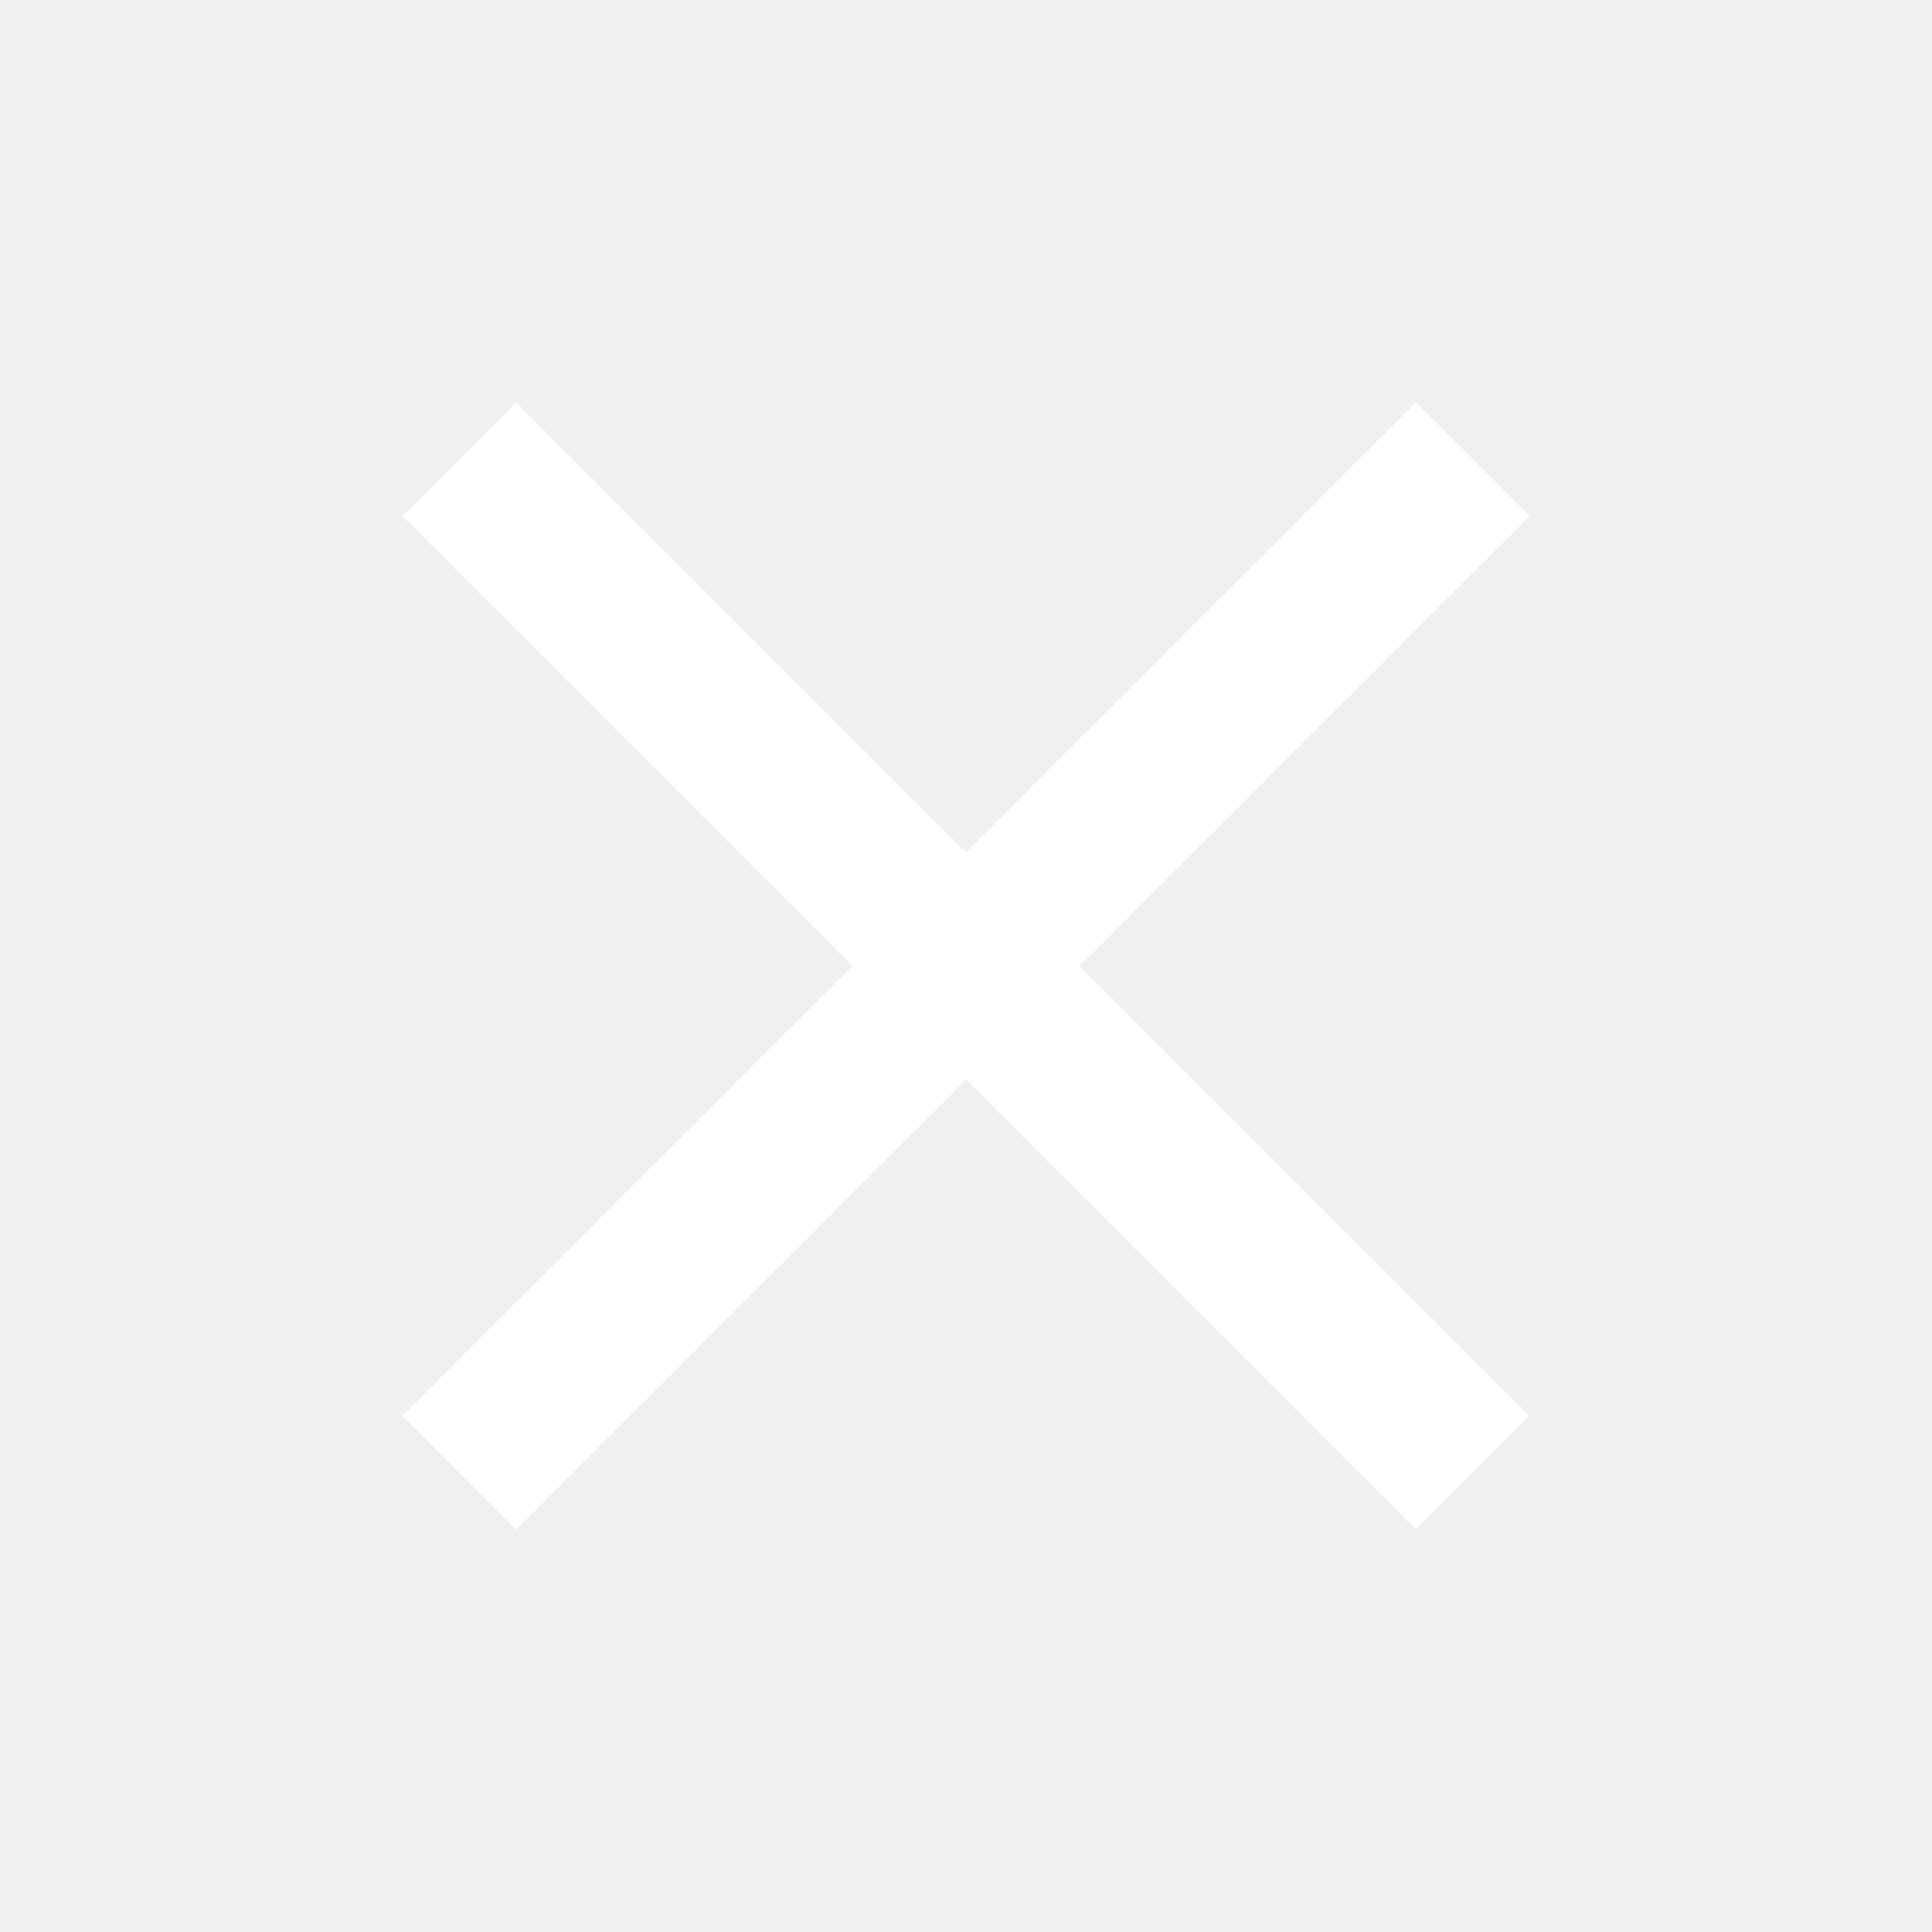
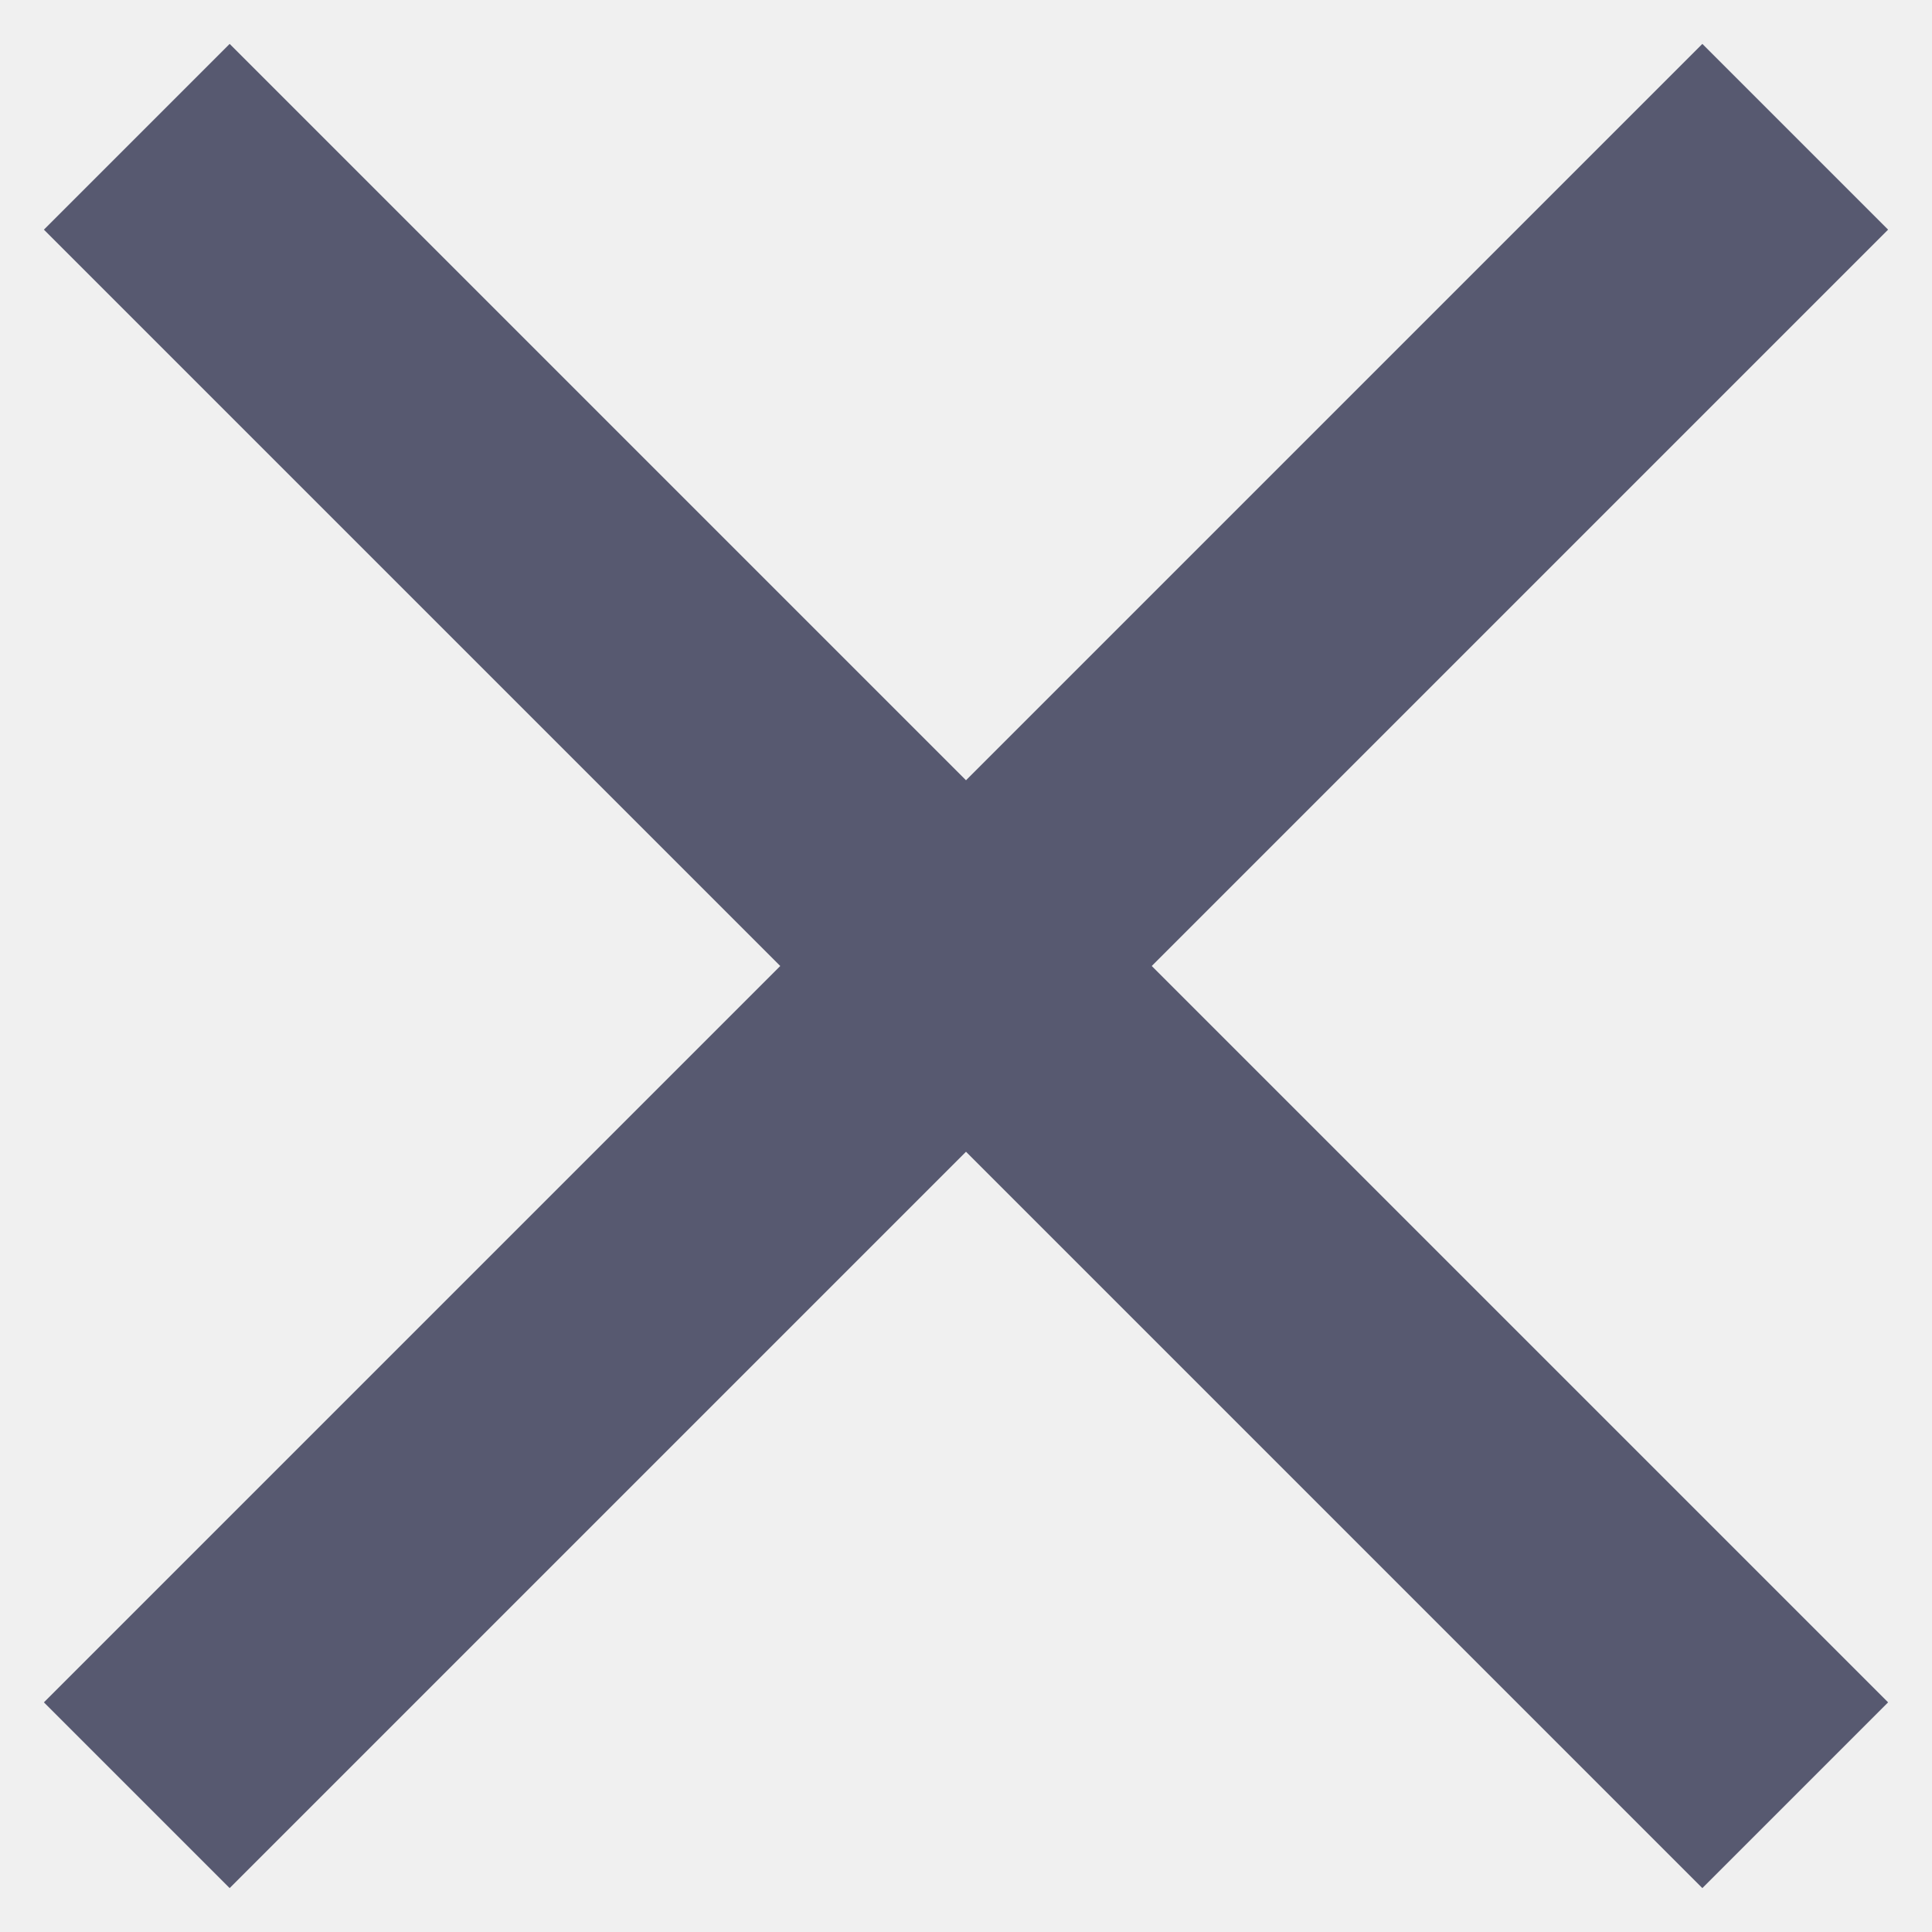
- <svg xmlns="http://www.w3.org/2000/svg" height="36px" viewBox="0 0 24 24" width="36px" fill="#FFFFFF">
-   <path d="M0 0h24v24H0V0z" fill="none" />
-   <path d="M19 6.41L17.59 5 12 10.59 6.41 5 5 6.41 10.59 12 5 17.59 6.41 19 12 13.41 17.59 19 19 17.59 13.41 12 19 6.41z" />
+ <svg xmlns="http://www.w3.org/2000/svg" width="22" height="22" viewBox="0 0 22 22" fill="none">
+   <path d="M21.5 2.615L19.385 0.5L11 8.885L2.615 0.5L0.5 2.615L8.885 11L0.5 19.385L2.615 21.5L11 13.115L19.385 21.5L21.5 19.385L13.115 11L21.5 2.615Z" fill="#575970" />
</svg>
